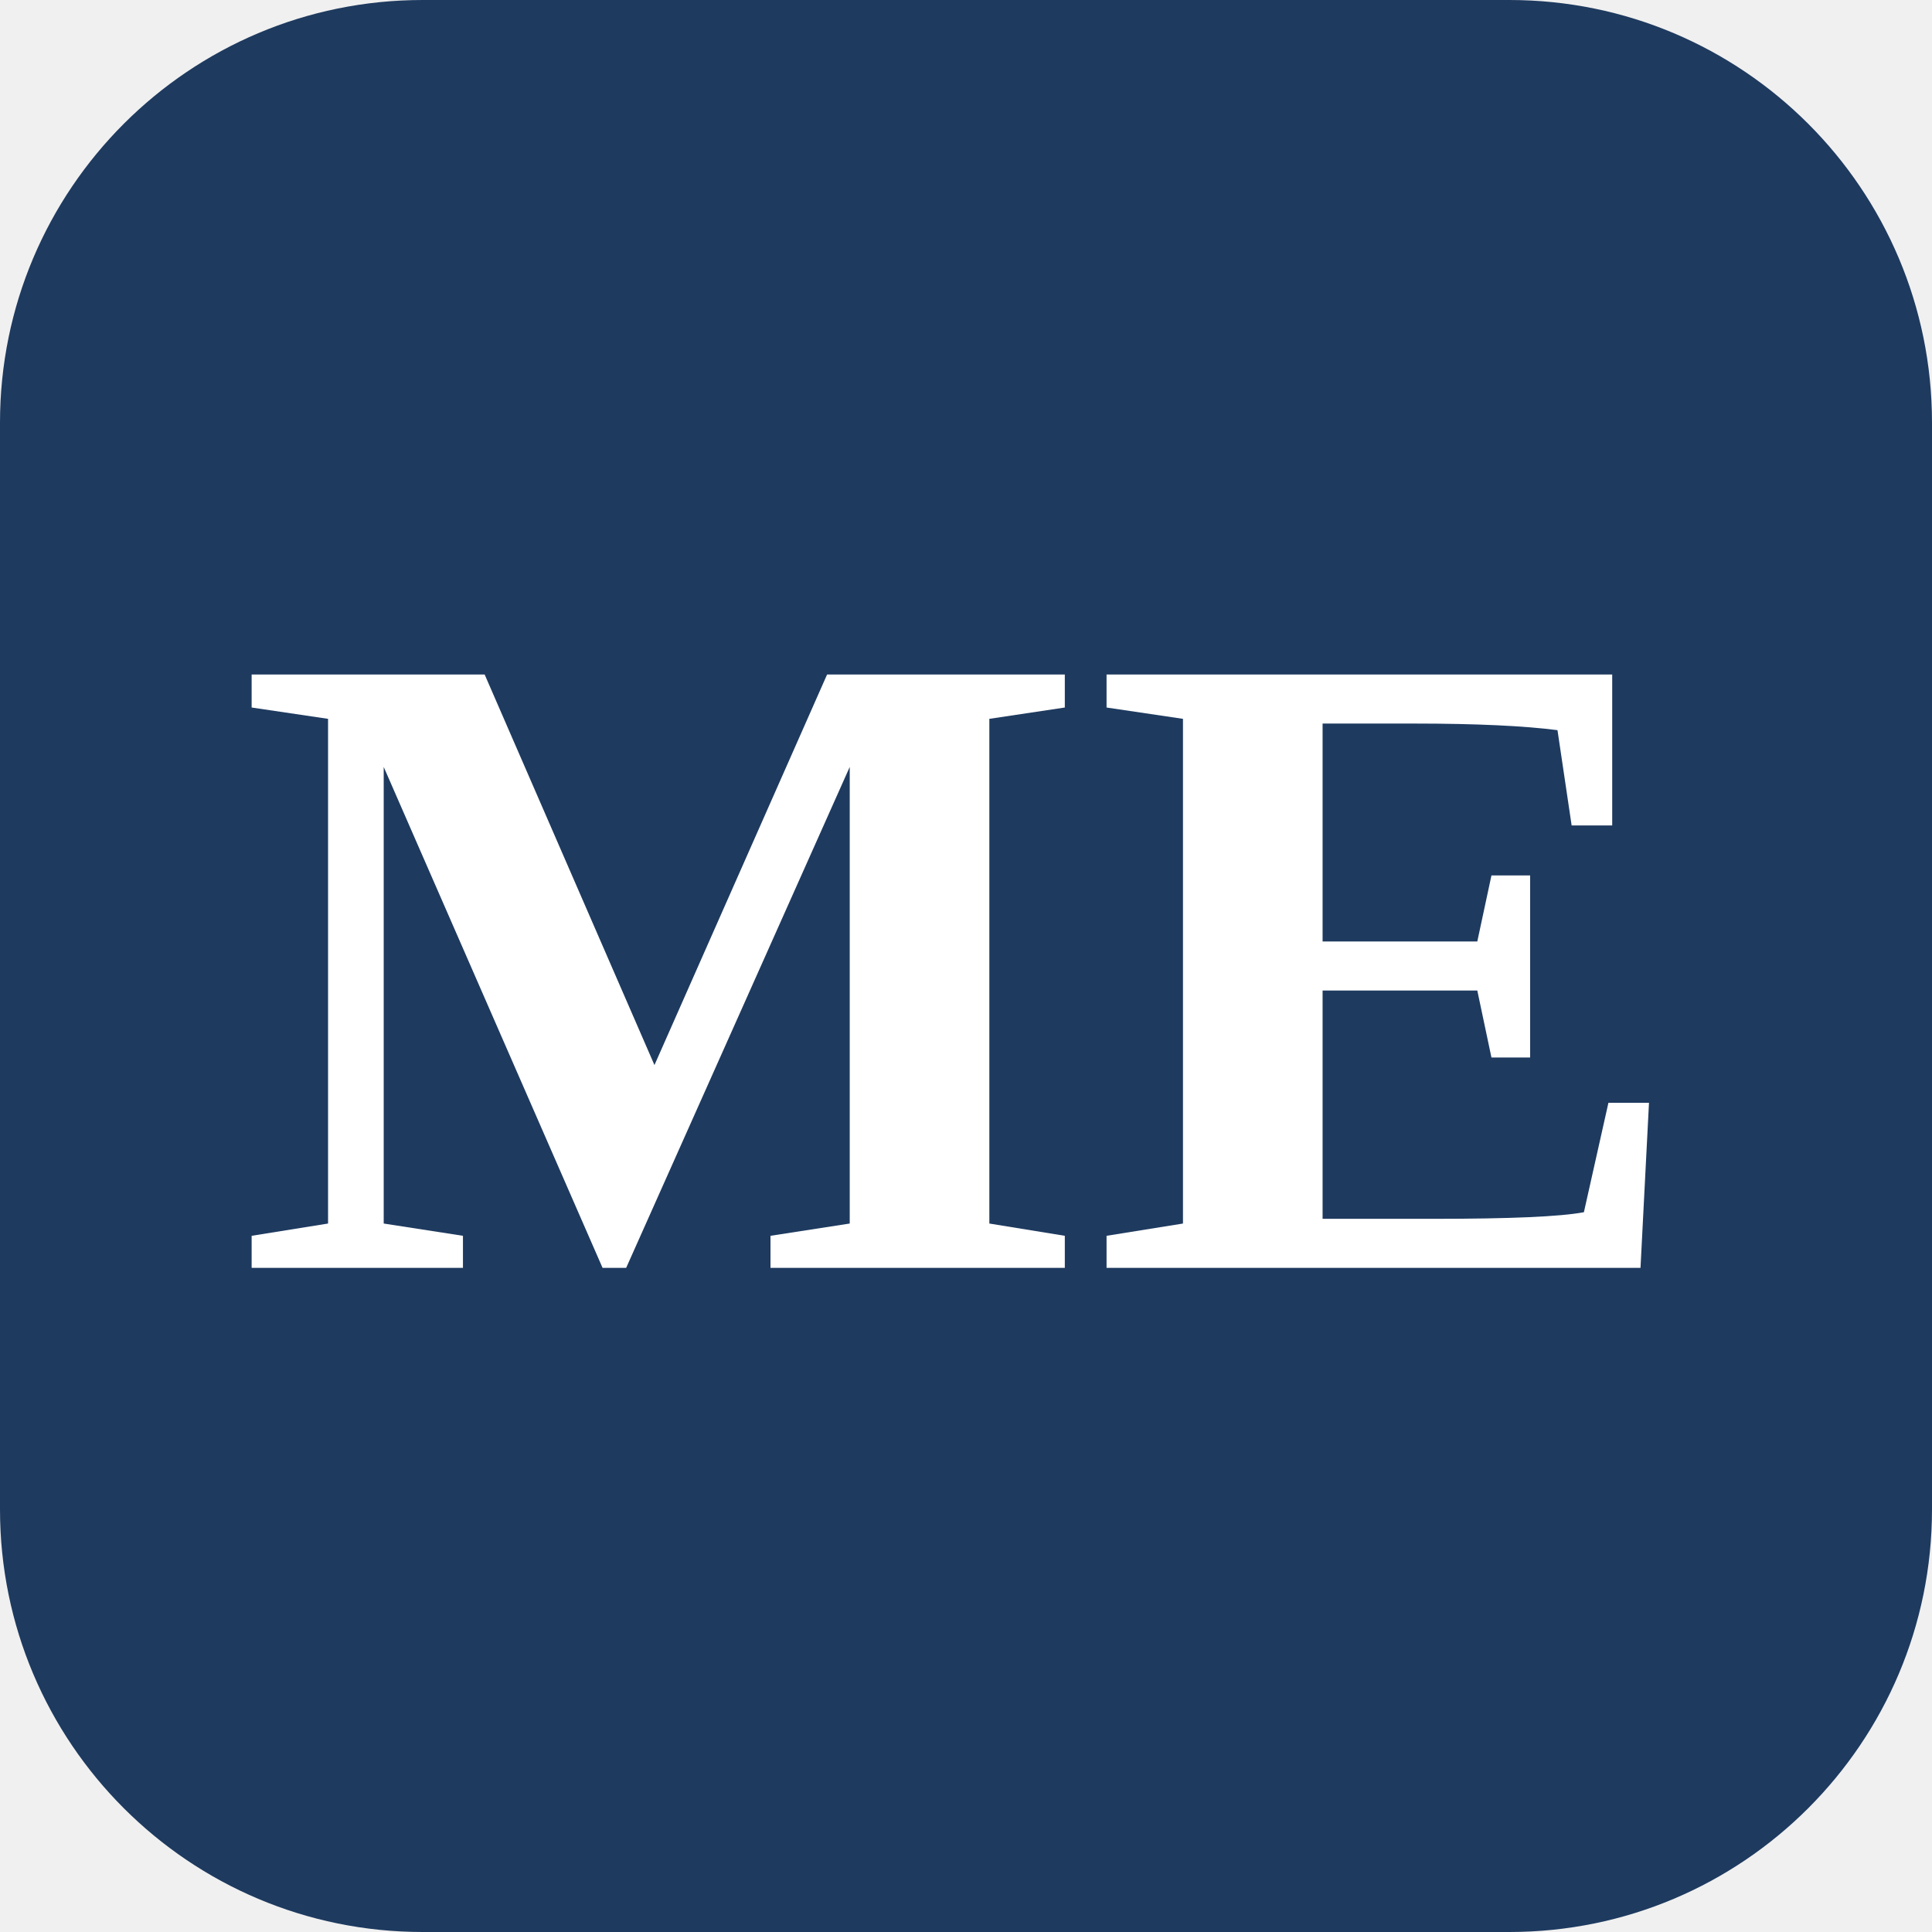
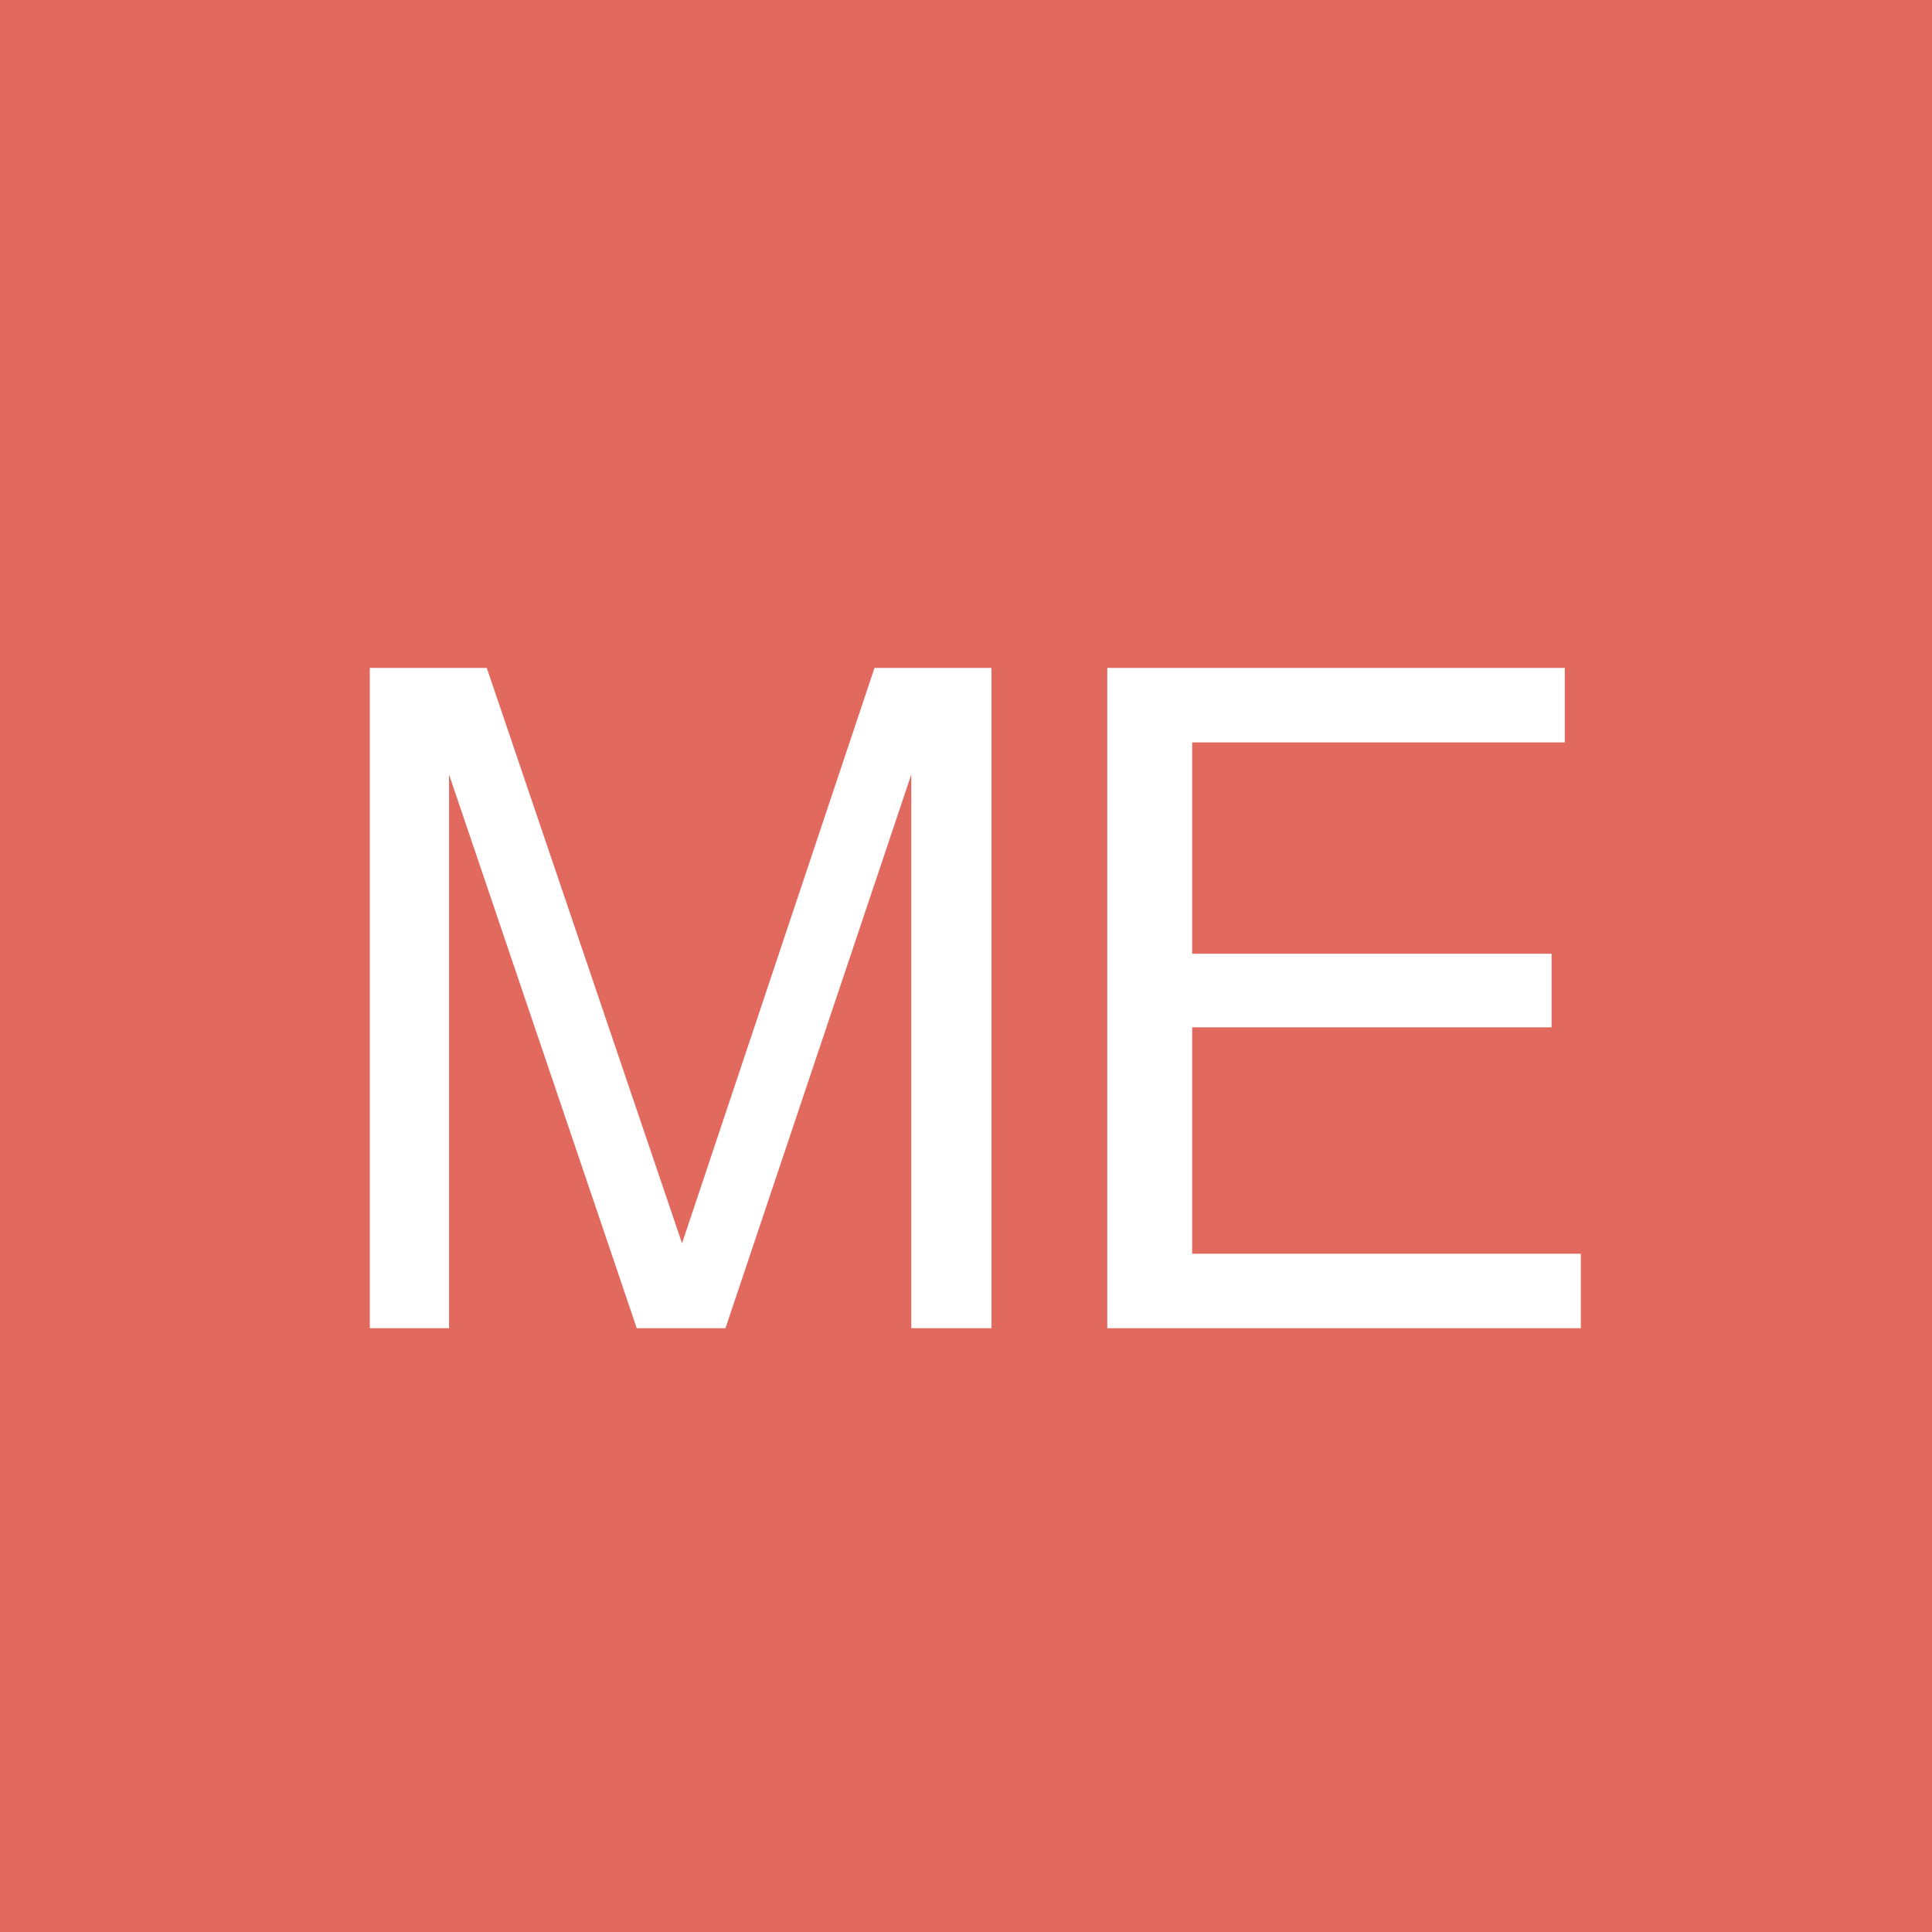
<svg xmlns="http://www.w3.org/2000/svg" width="32" height="32" viewBox="0 0 32 32">
-   <rect width="32" height="32" rx="7" fill="#1e3a5f" />
-   <text x="16" y="21" font-family="Georgia, 'Times New Roman', serif" font-size="15" font-weight="600" fill="#ffffff" text-anchor="middle">ME</text>
+   <rect width="32" height="32" fill="#e1695e" />
+   <text x="16" y="22" font-family="Helvetica, Arial, sans-serif" font-size="15" font-weight="400" letter-spacing="-0.5" fill="#ffffff" text-anchor="middle">ME</text>
</svg>
